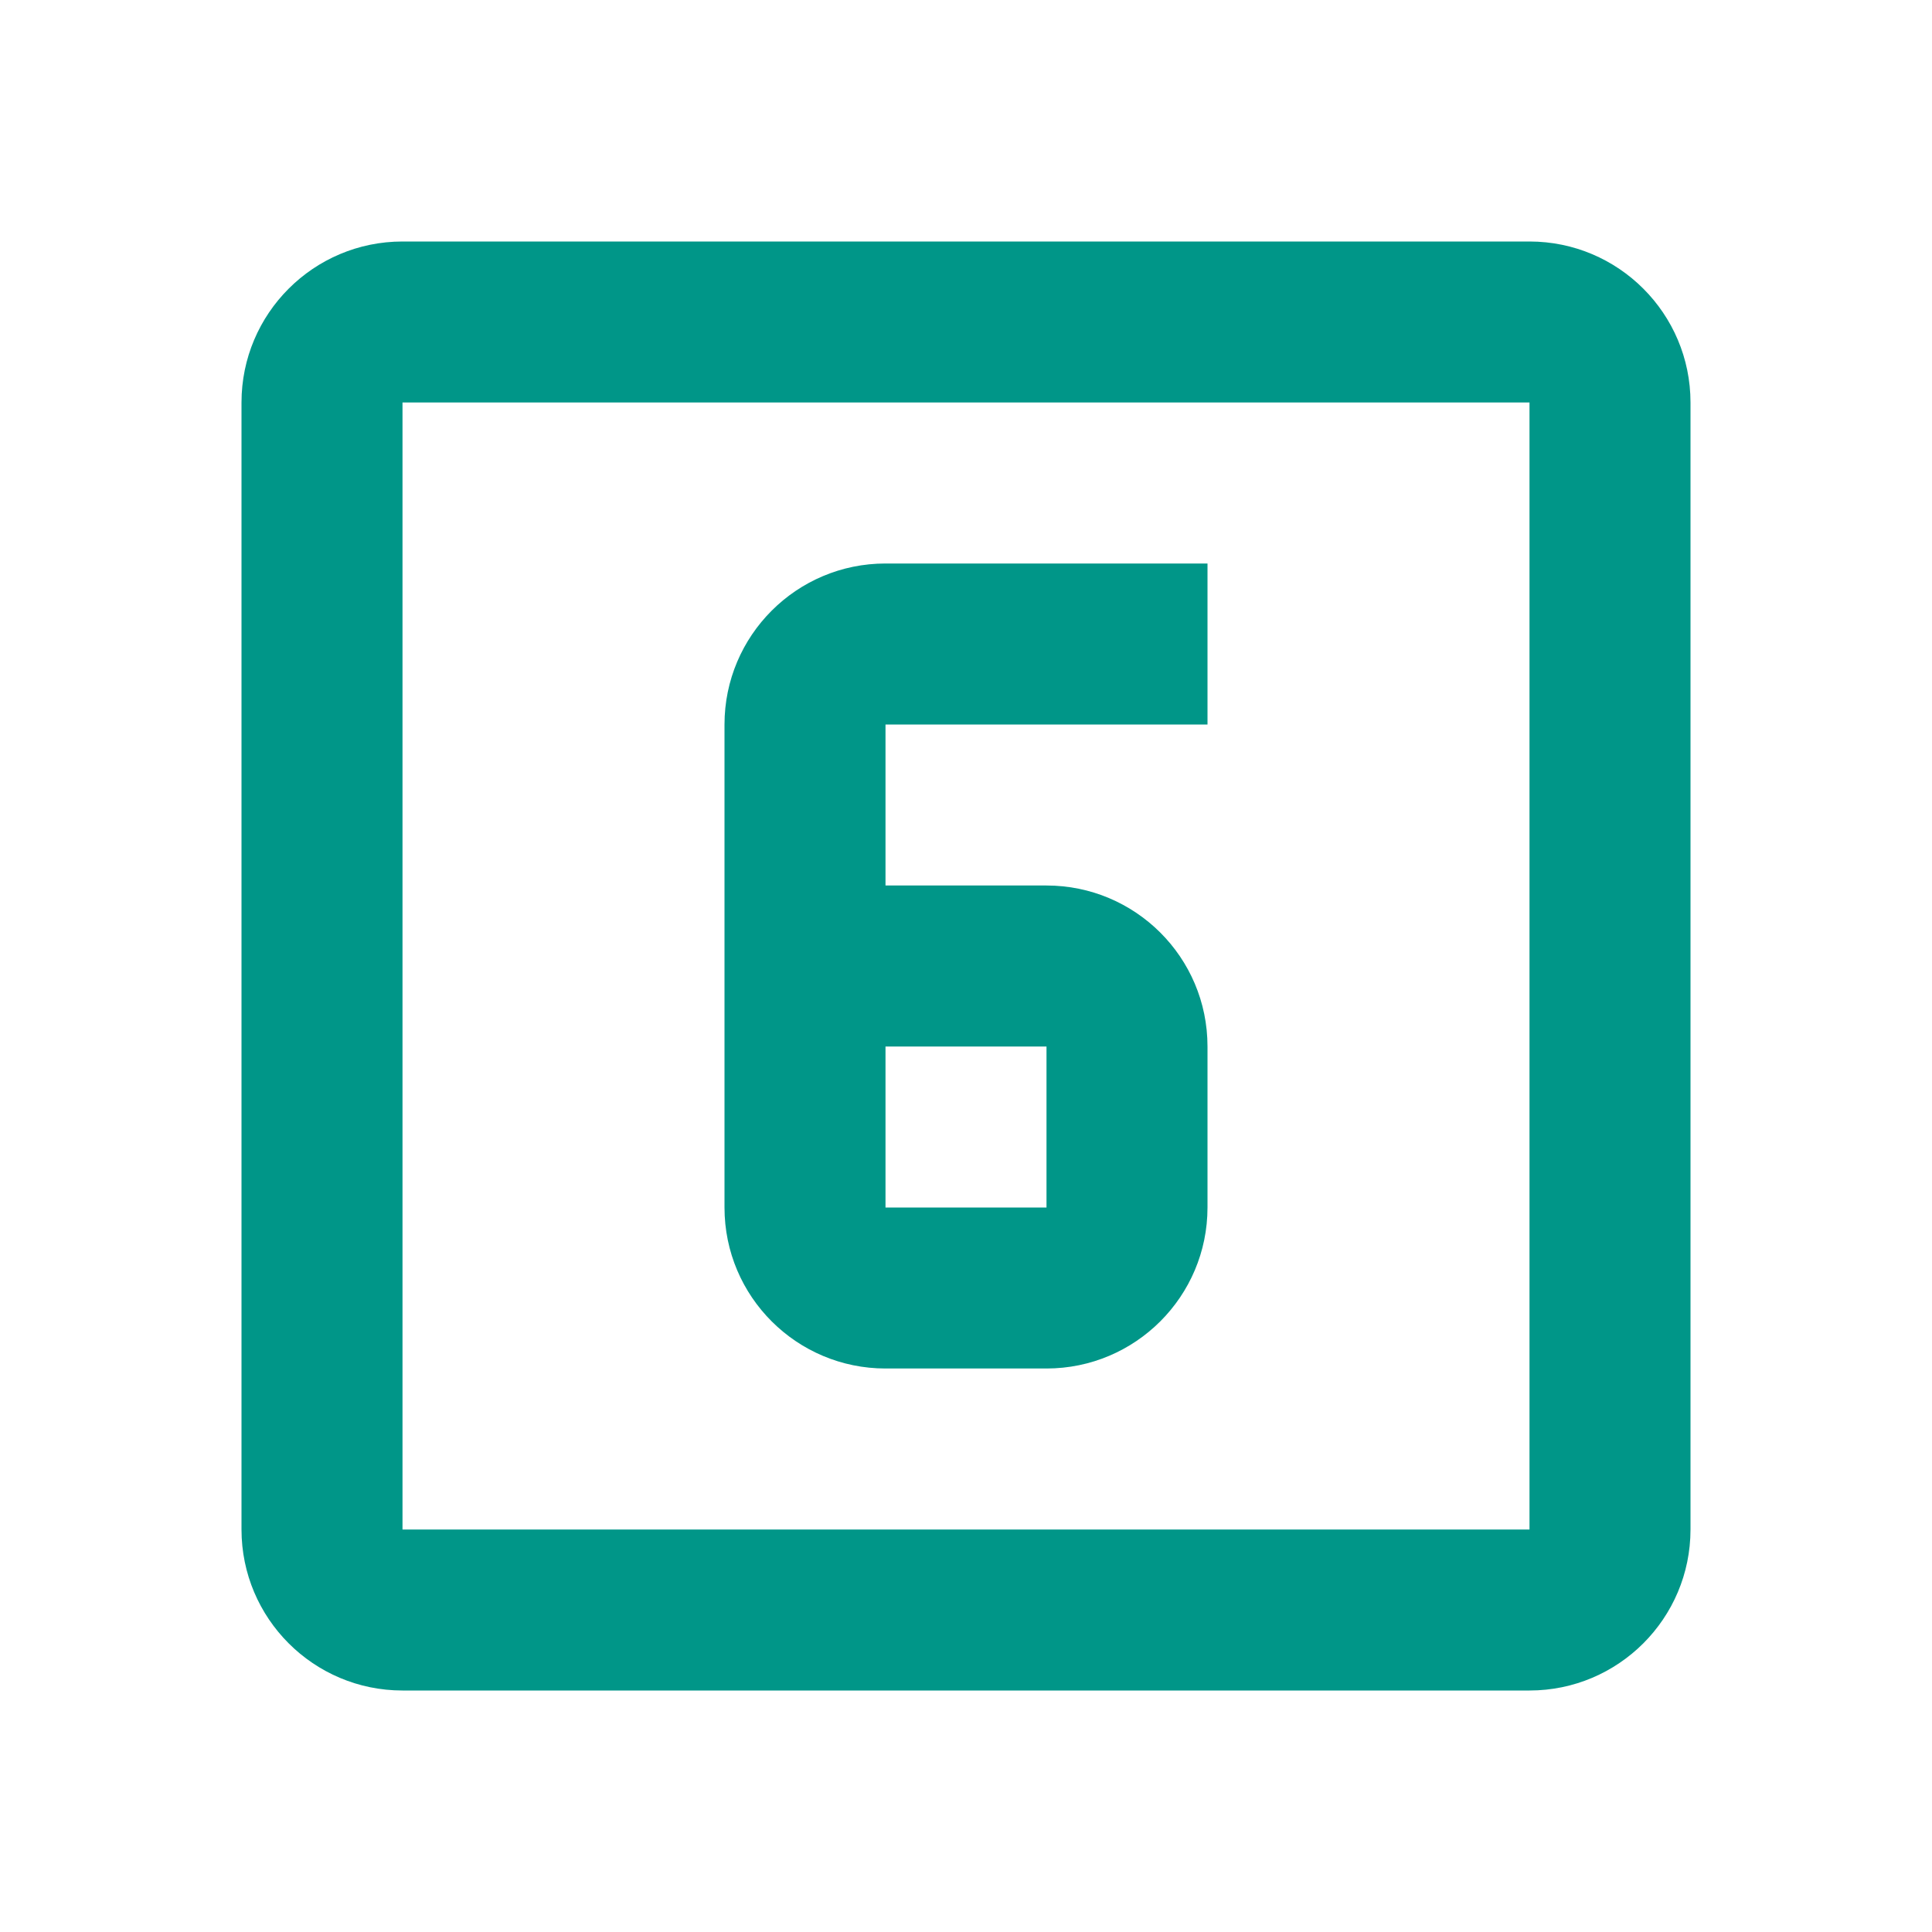
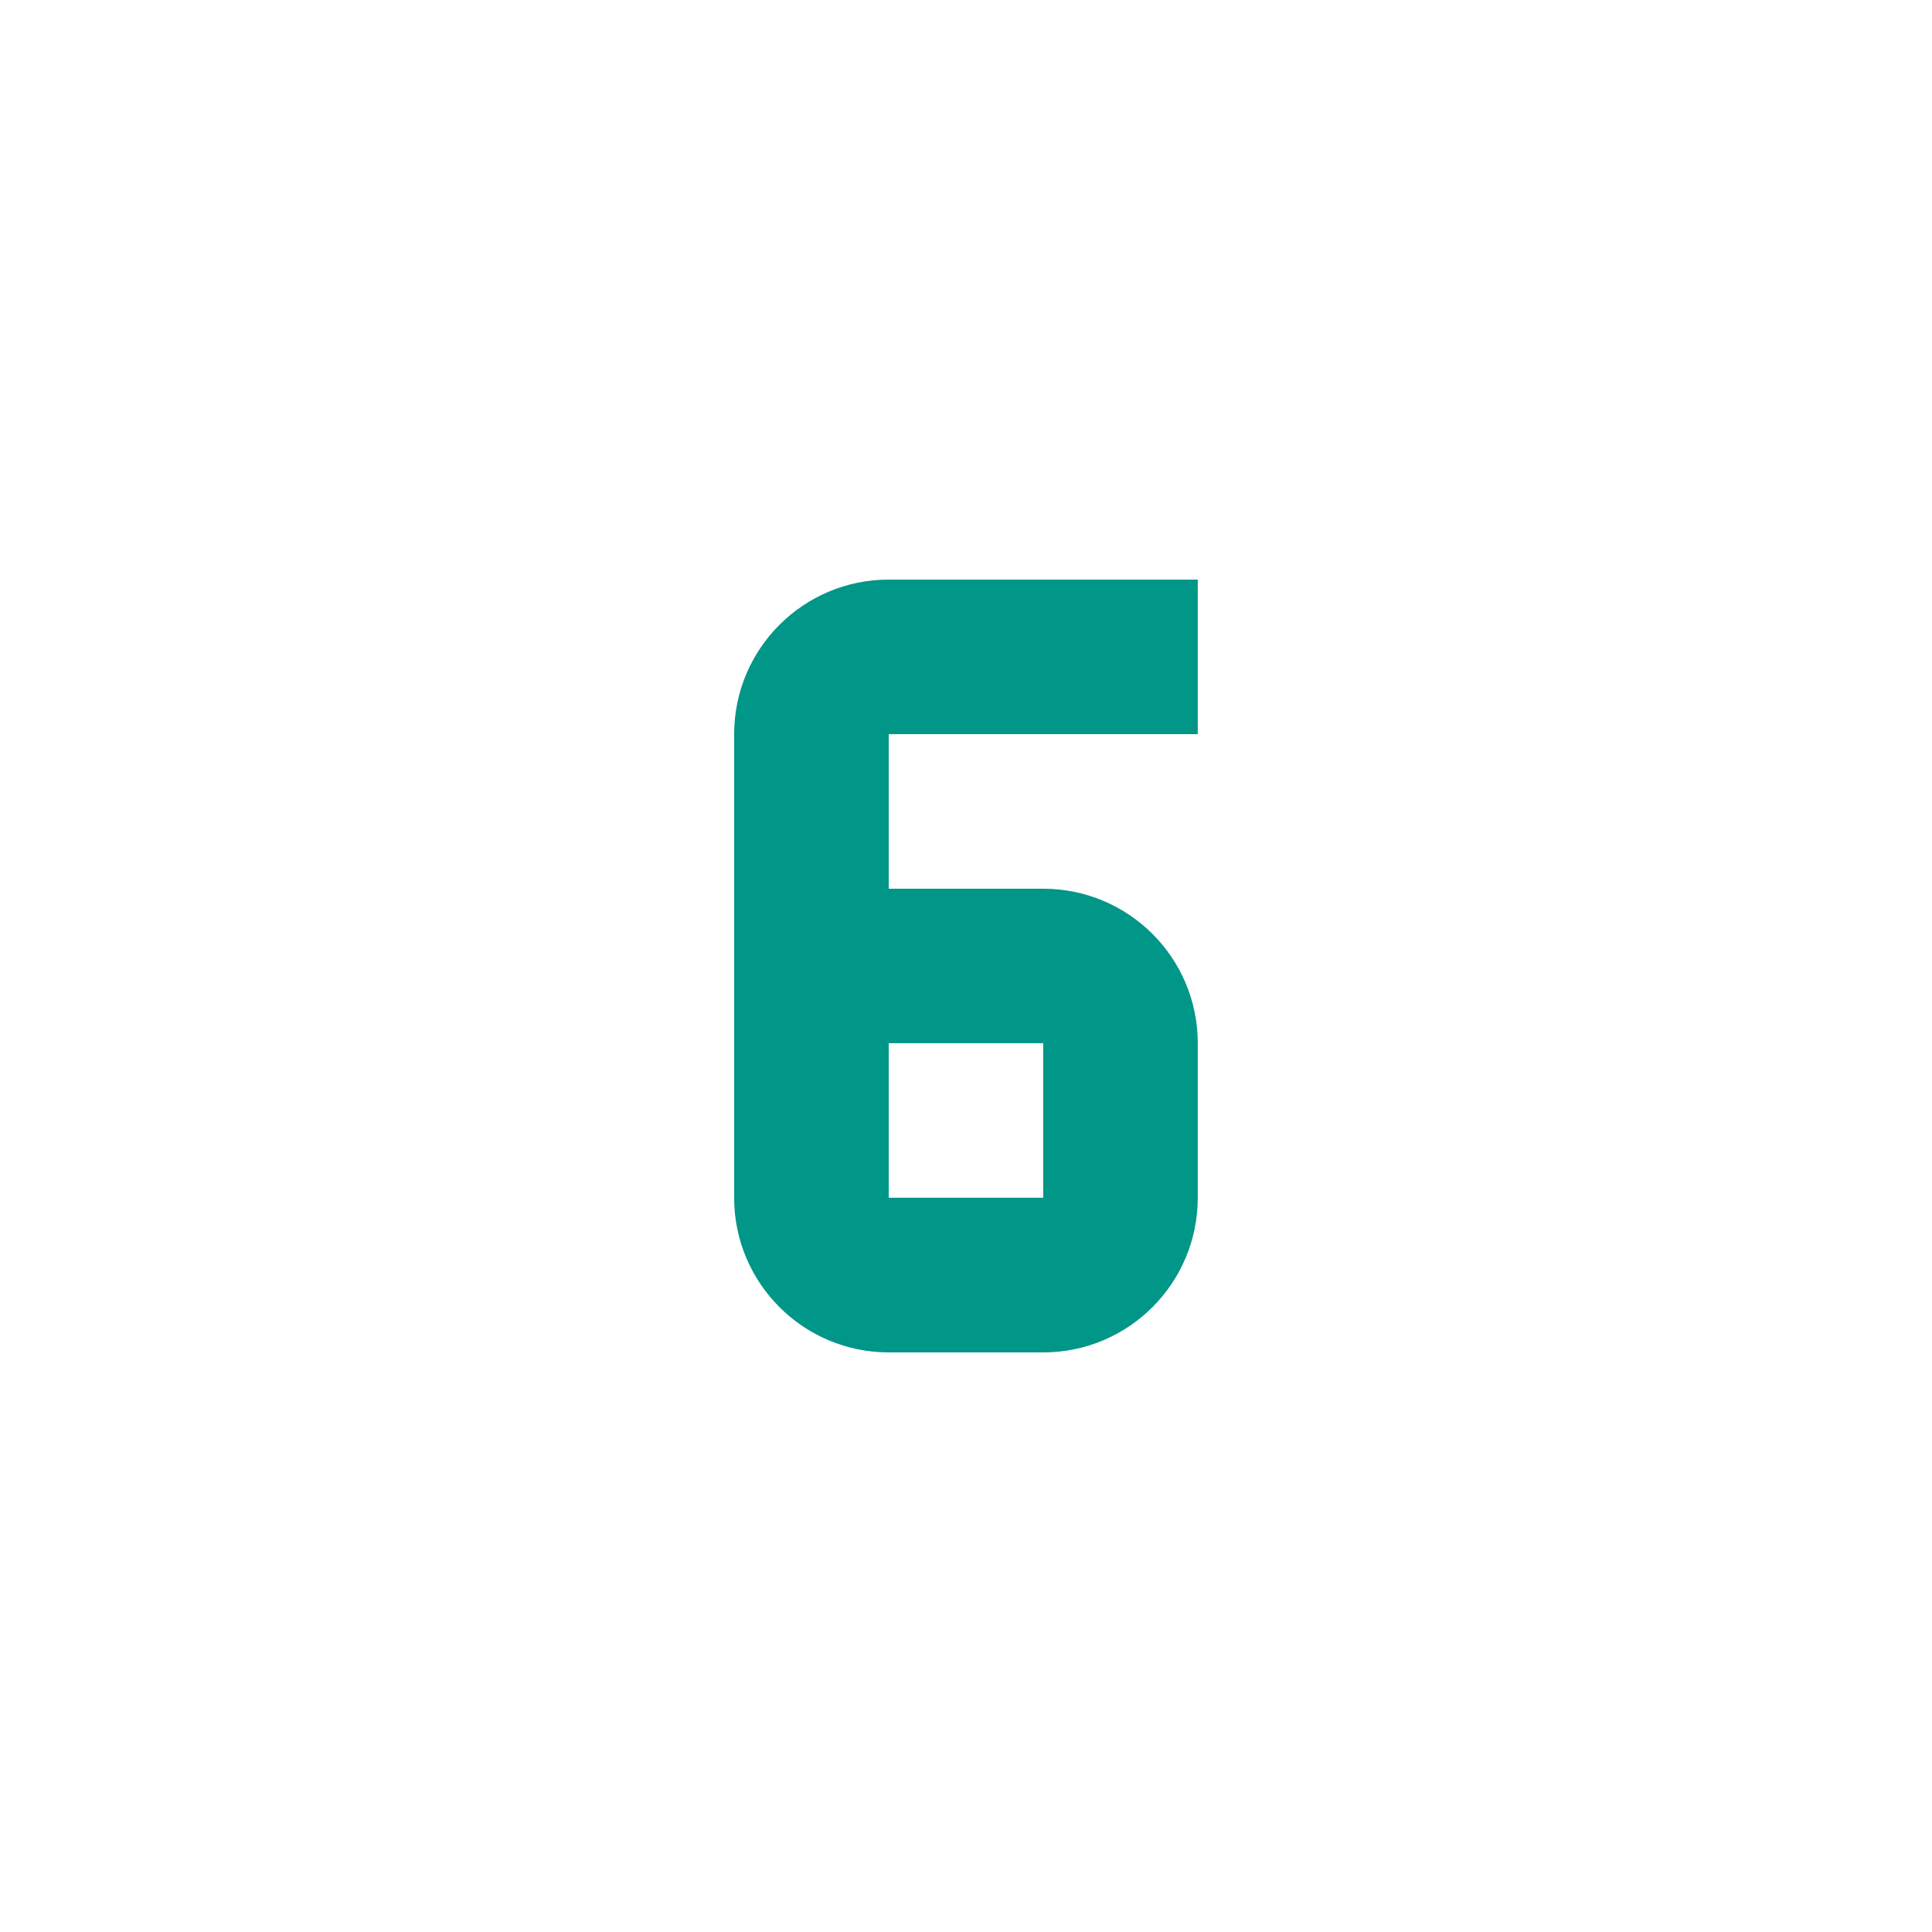
<svg xmlns="http://www.w3.org/2000/svg" version="1.1" id="Layer_1" x="0px" y="0px" width="24px" height="24px" viewBox="0 0 24 24" enable-background="new 0 0 24 24" xml:space="preserve">
-   <path fill="#009688" d="M11,13h2v2h-2 M11,17h2c1.104,0,2-0.896,2-2v-2c0-1.11-0.9-2-2-2h-2V9h4V7h-4C9.896,7,9,7.896,9,9v6  C9,16.109,9.9,17,11,17 M19,19H5V5h14 M19,3H5C3.896,3,3,3.896,3,5v14c0,1.104,0.896,2,2,2h14c1.104,0,2-0.896,2-2V5  C21,3.896,20.104,3,19,3z" />
+   <path fill="#009688" d="M11.04,12.959h1.919v1.92H11.04 M11.04,16.8h1.919c1.061,0,1.92-0.86,1.92-1.921v-1.92  c0-1.064-0.863-1.919-1.92-1.919H11.04V9.12h3.839V7.2H11.04c-1.06,0-1.92,0.859-1.92,1.92v5.759C9.12,15.943,9.983,16.8,11.04,16.8  " />
</svg>
